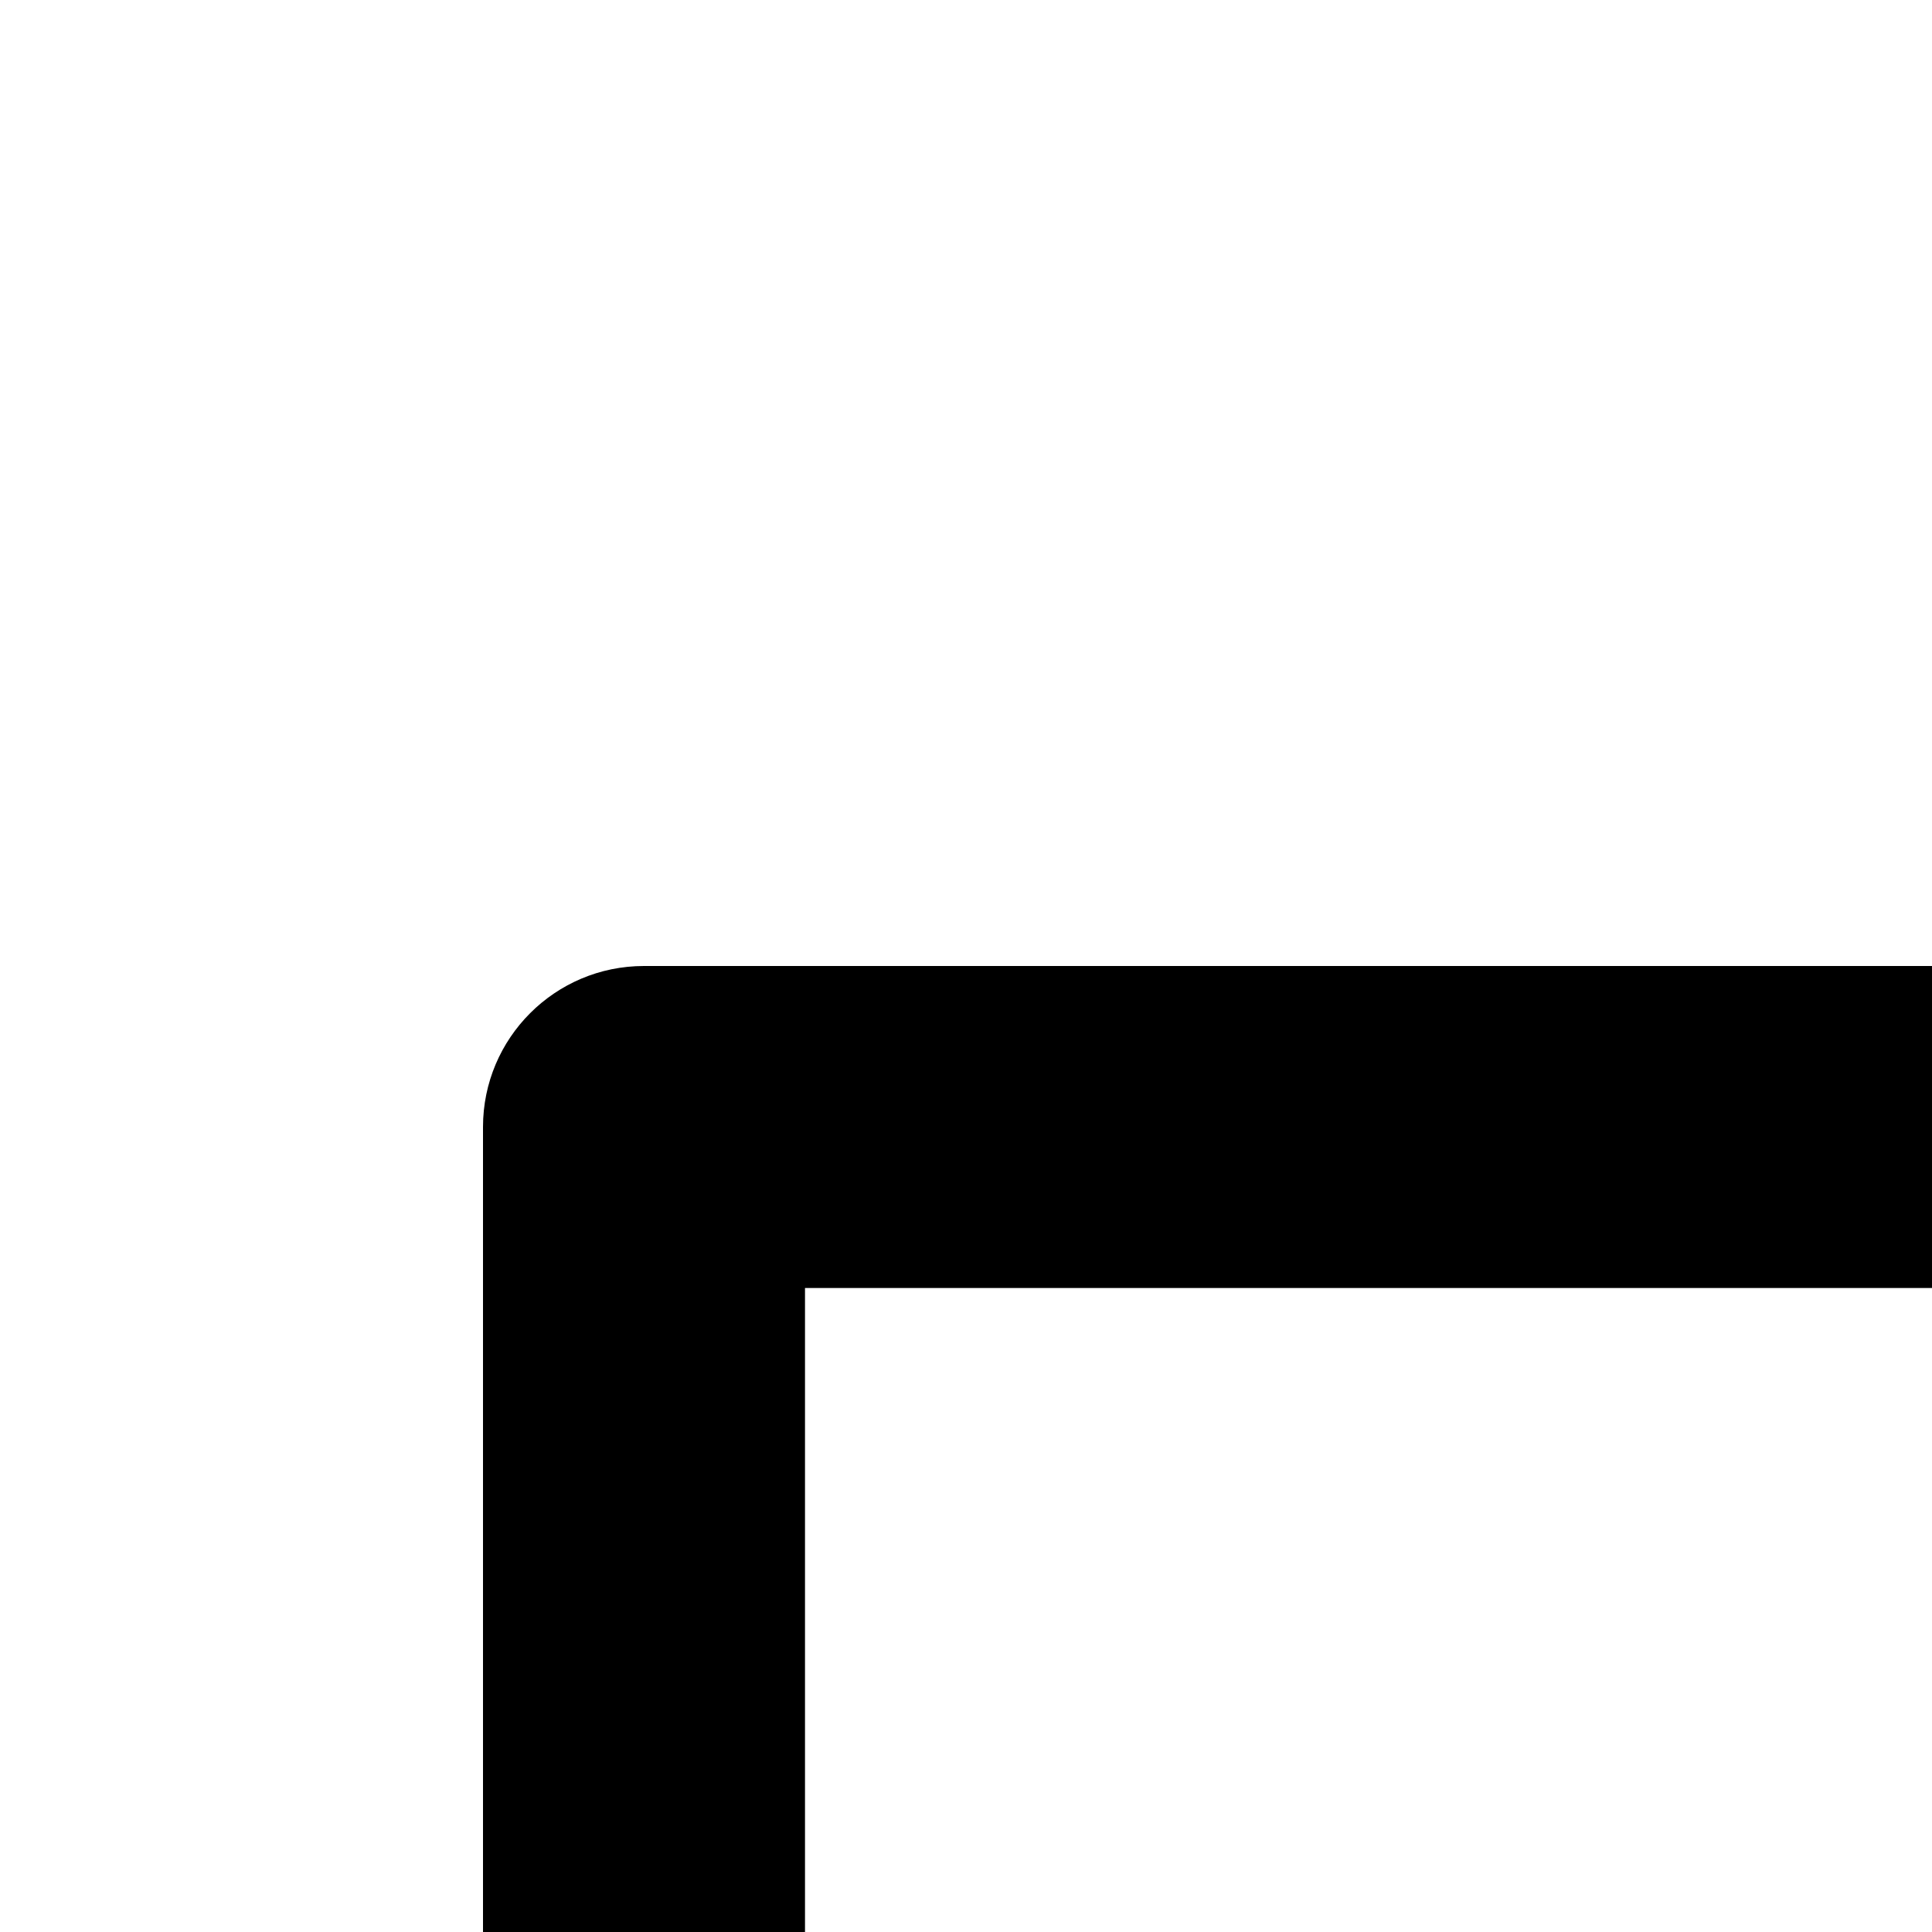
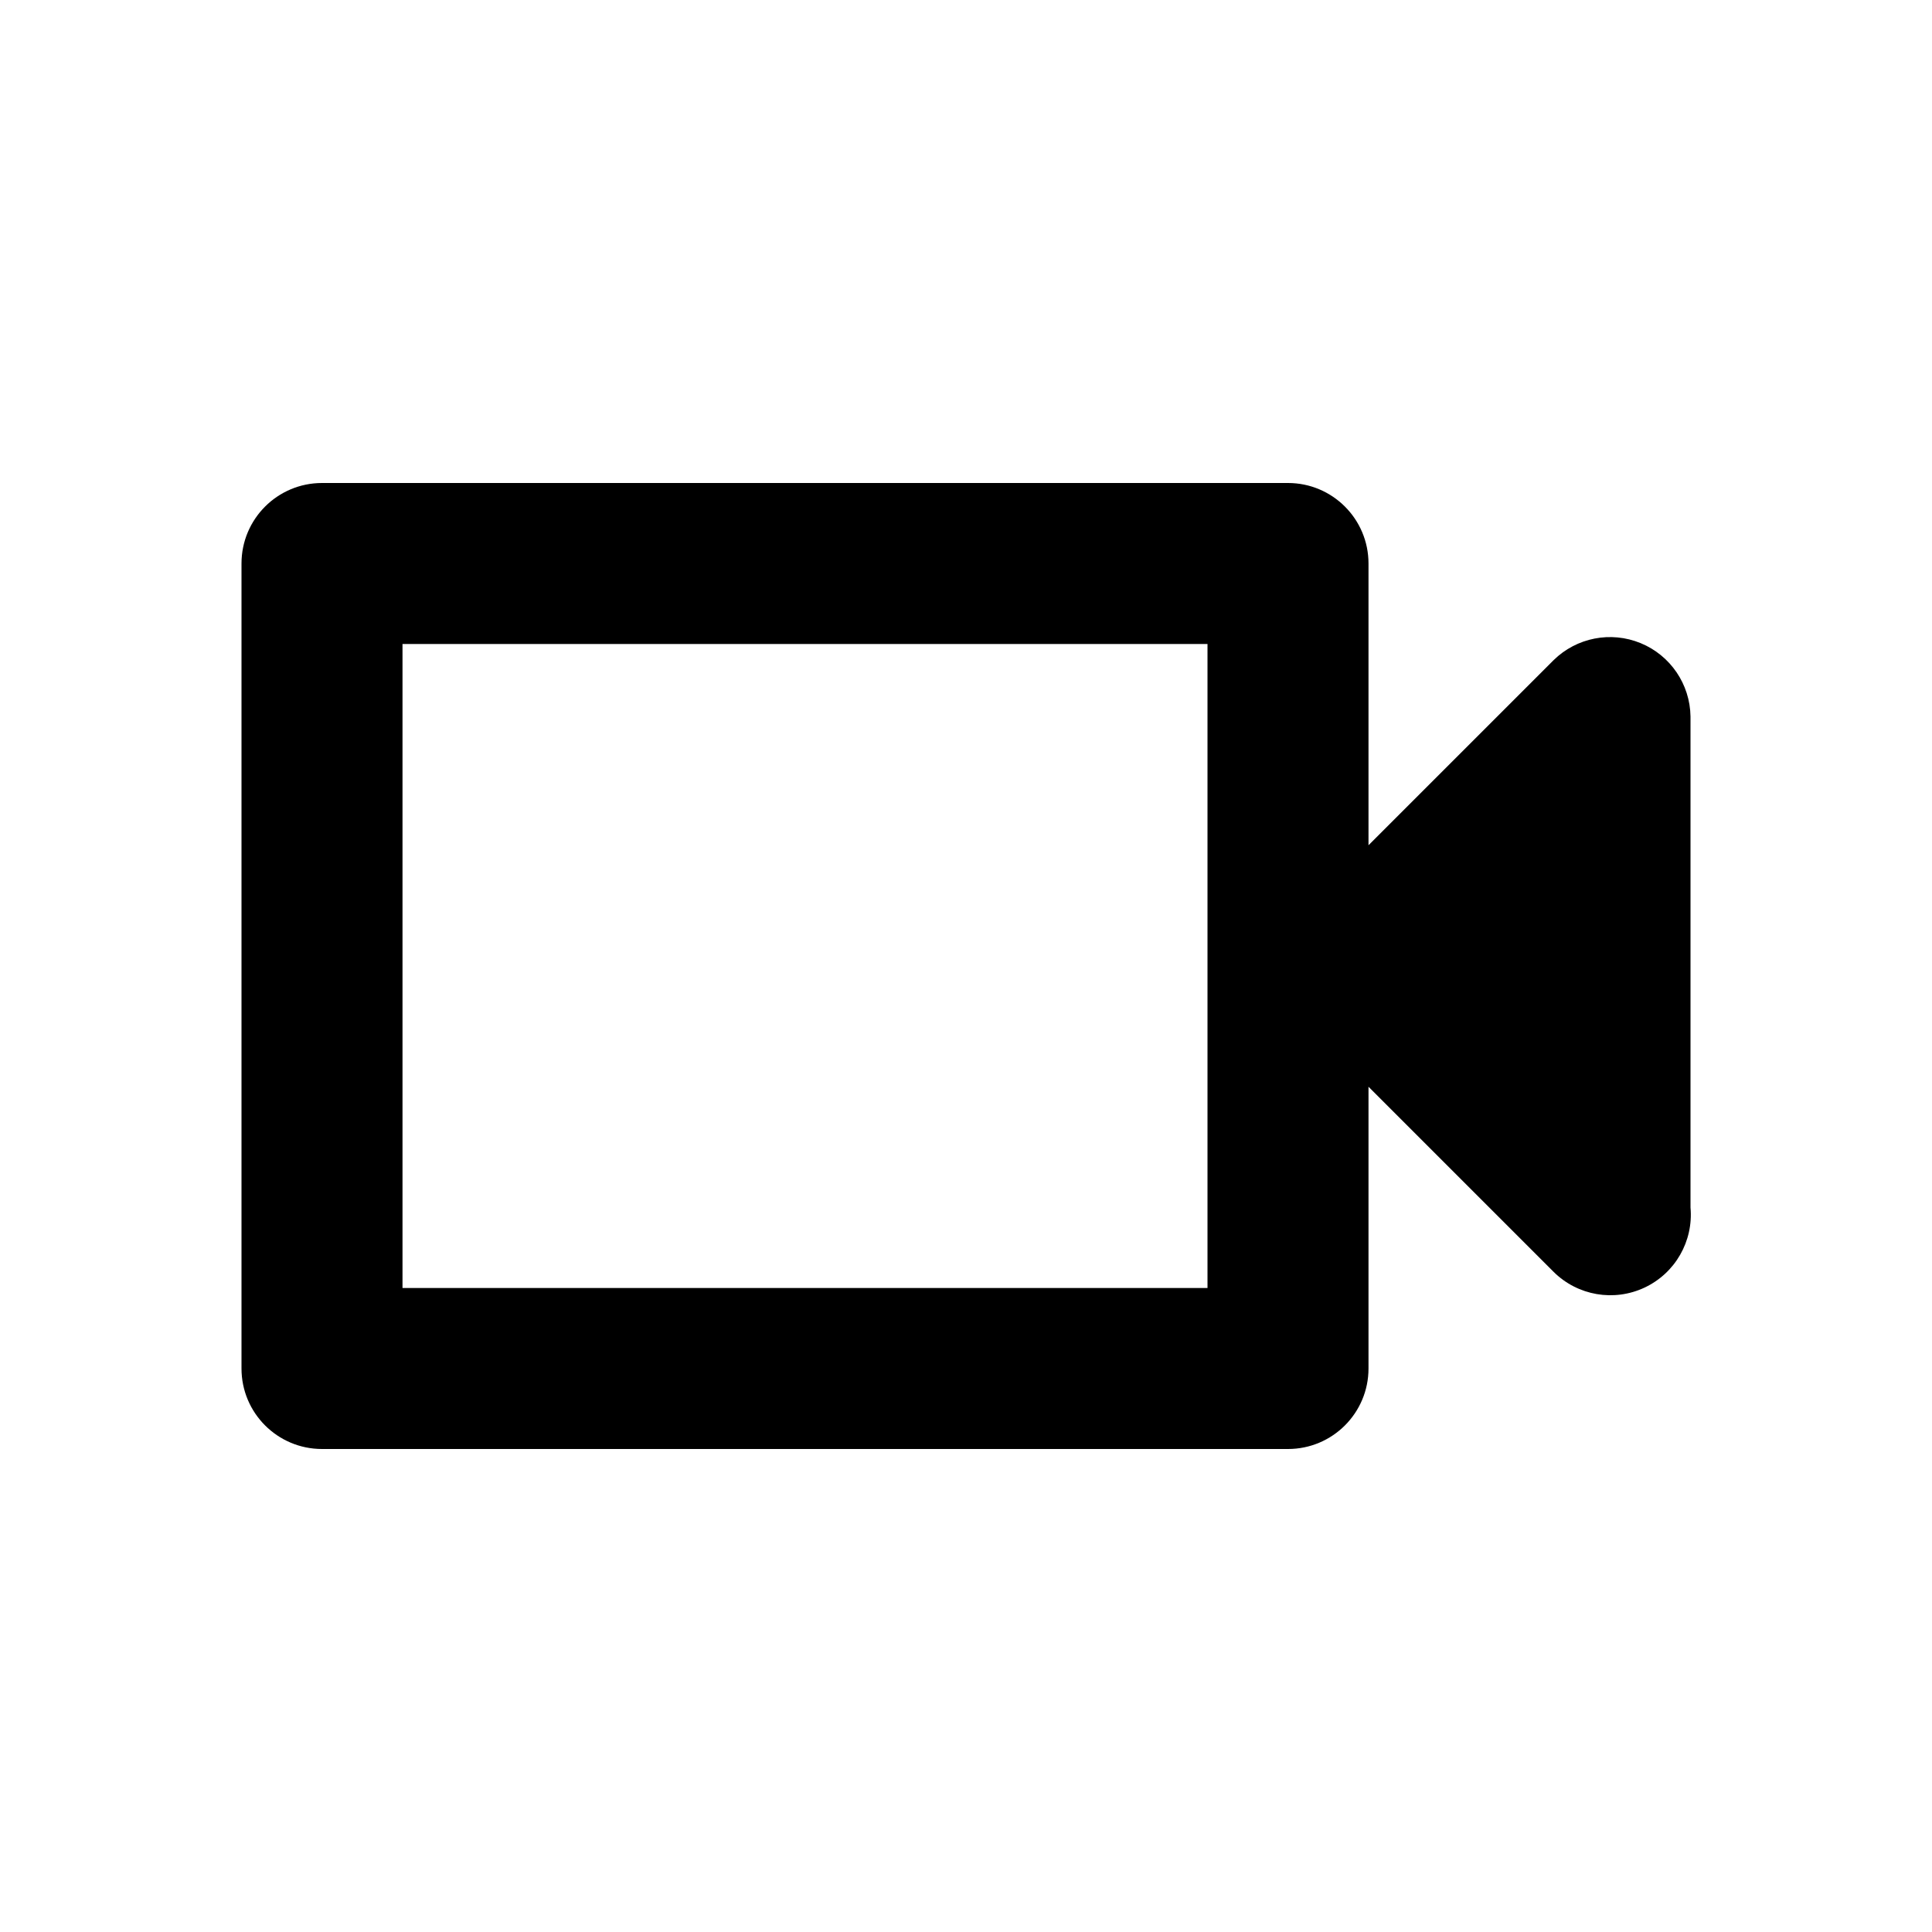
- <svg xmlns="http://www.w3.org/2000/svg" width="1em" height="1em" fill="none">
+ <svg xmlns="http://www.w3.org/2000/svg" width="1em" height="1em" viewBox="0 0 24 24" fill="none">
  <path fill="currentColor" d="M15 8v8H5V8h10Zm2 2.5V7a1 1 0 0 0-1-1H4a1 1 0 0 0-1 1v10a1 1 0 0 0 1 1h12a1 1 0 0 0 1-1v-3.5l2.3 2.3A1 1 0 0 0 21 15V8.9a1 1 0 0 0-1.7-.7L17 10.5Z" />
</svg>
